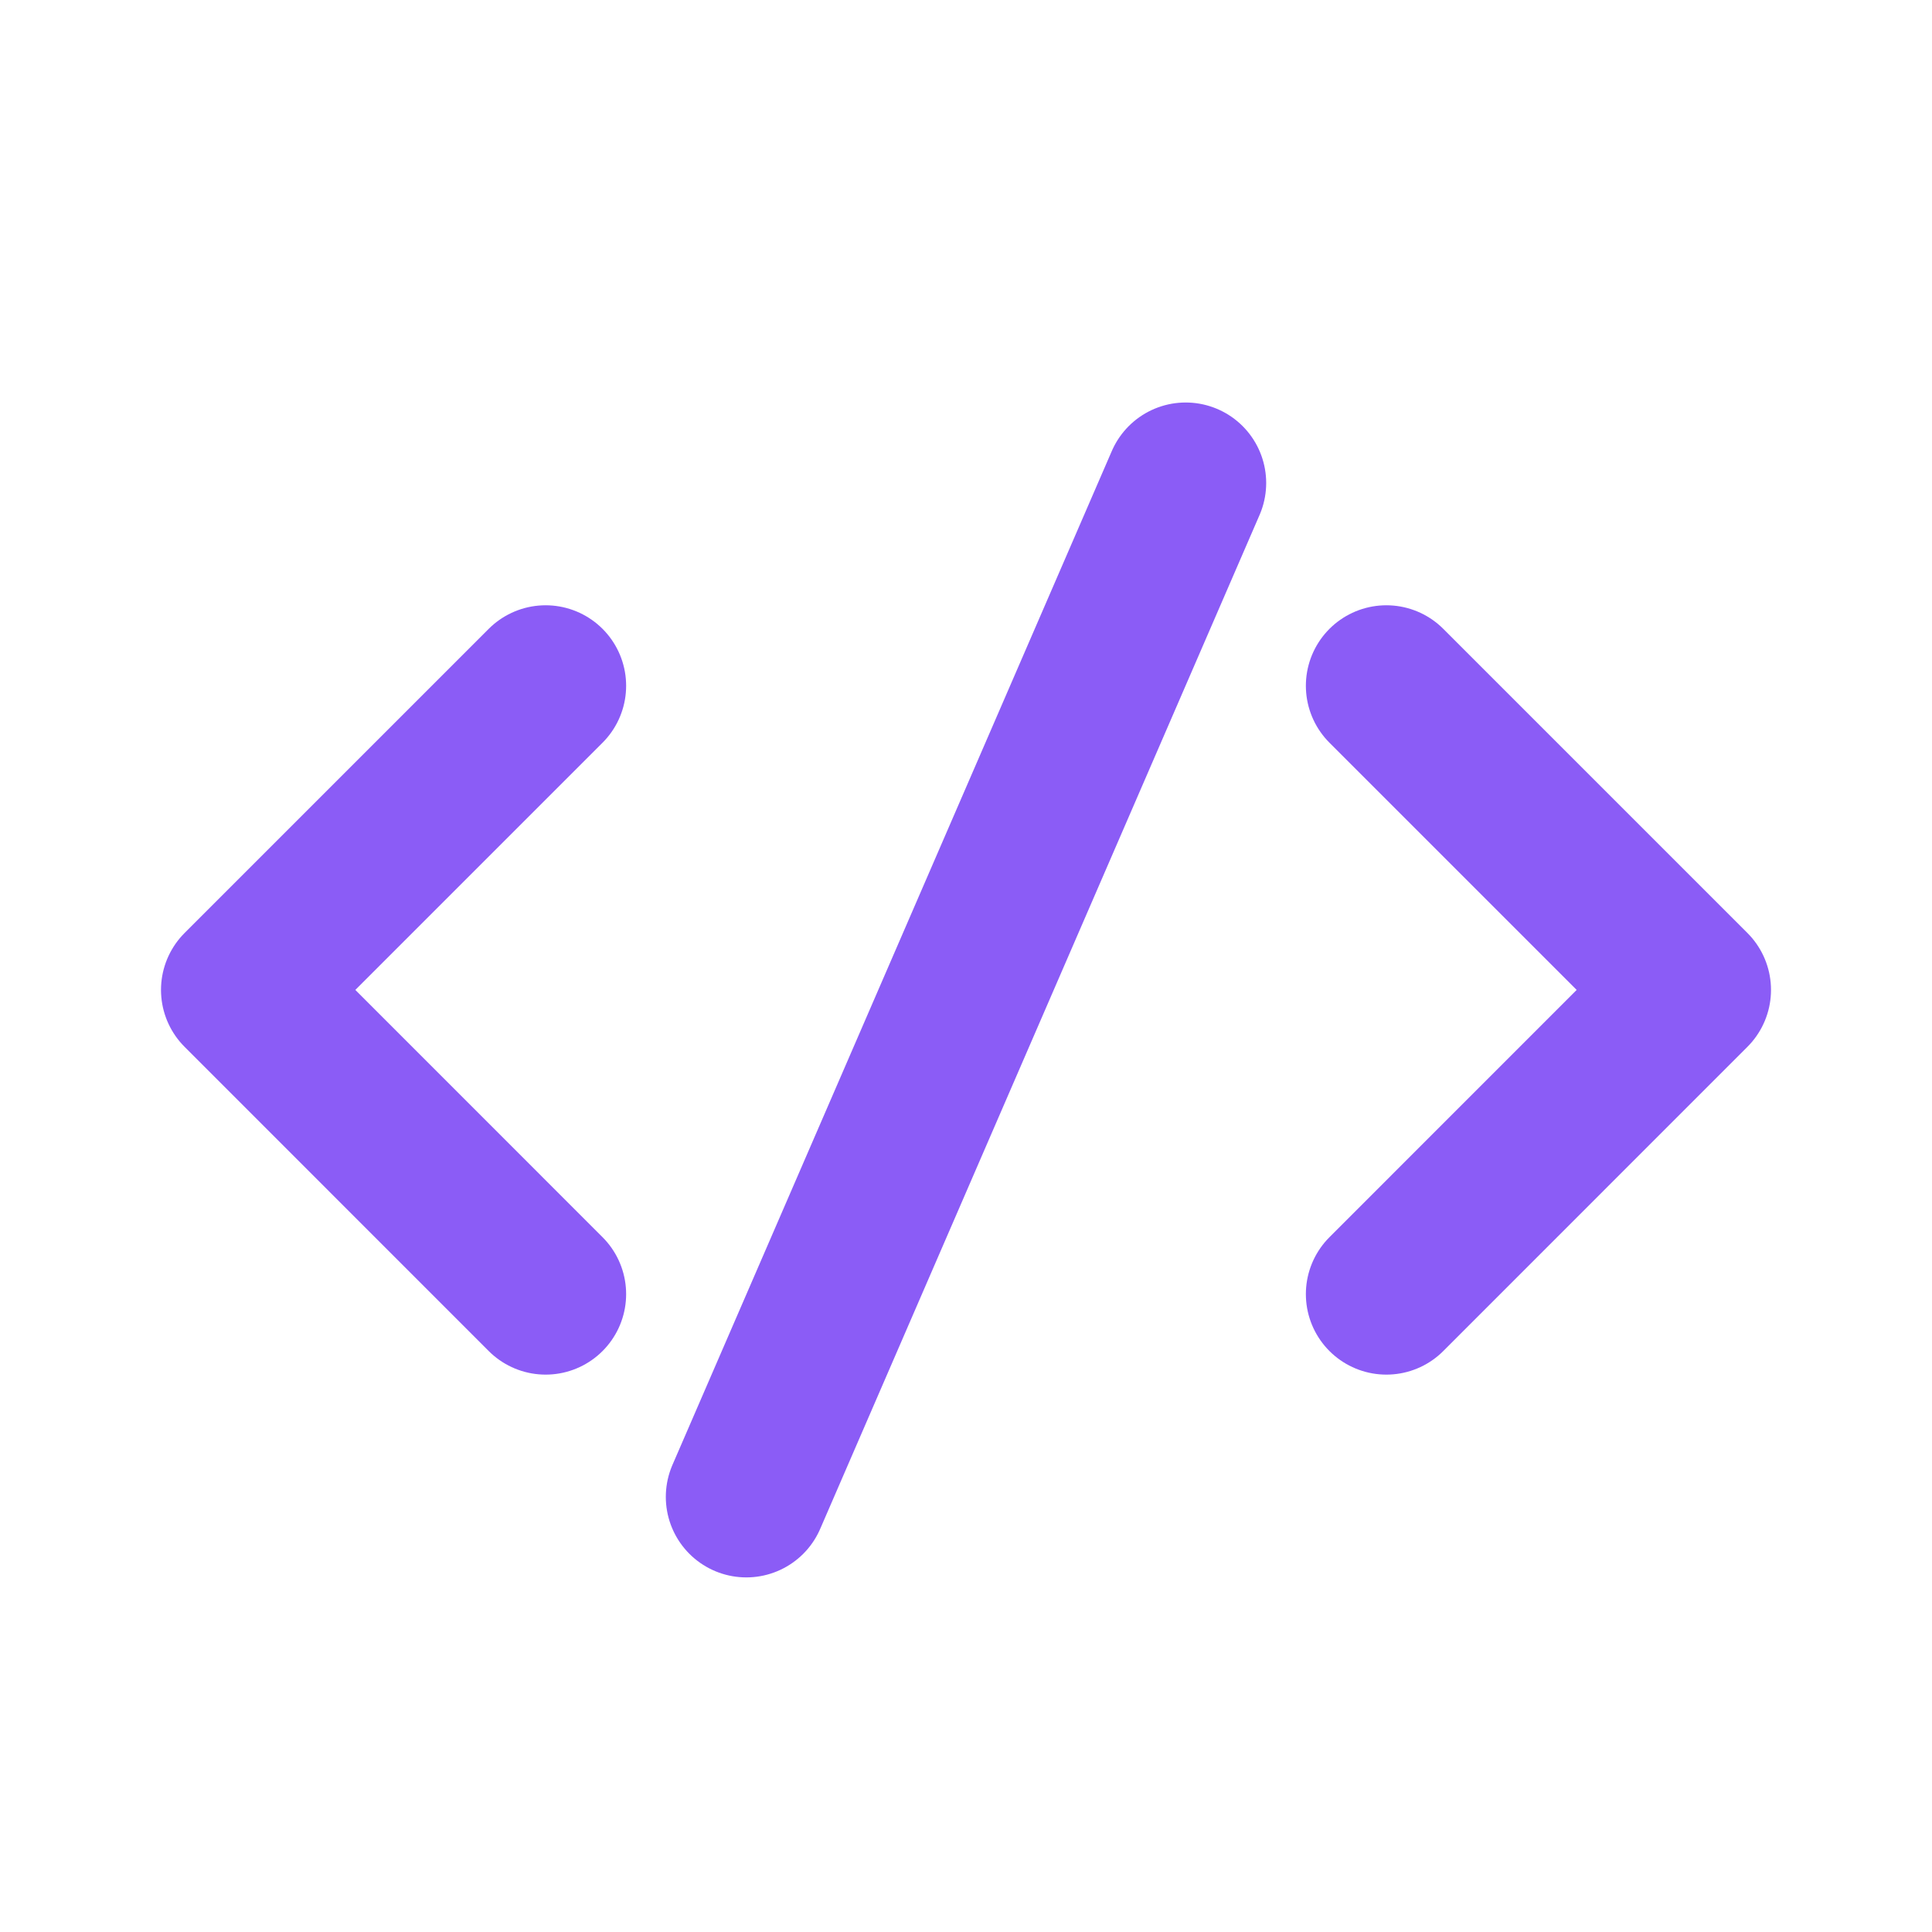
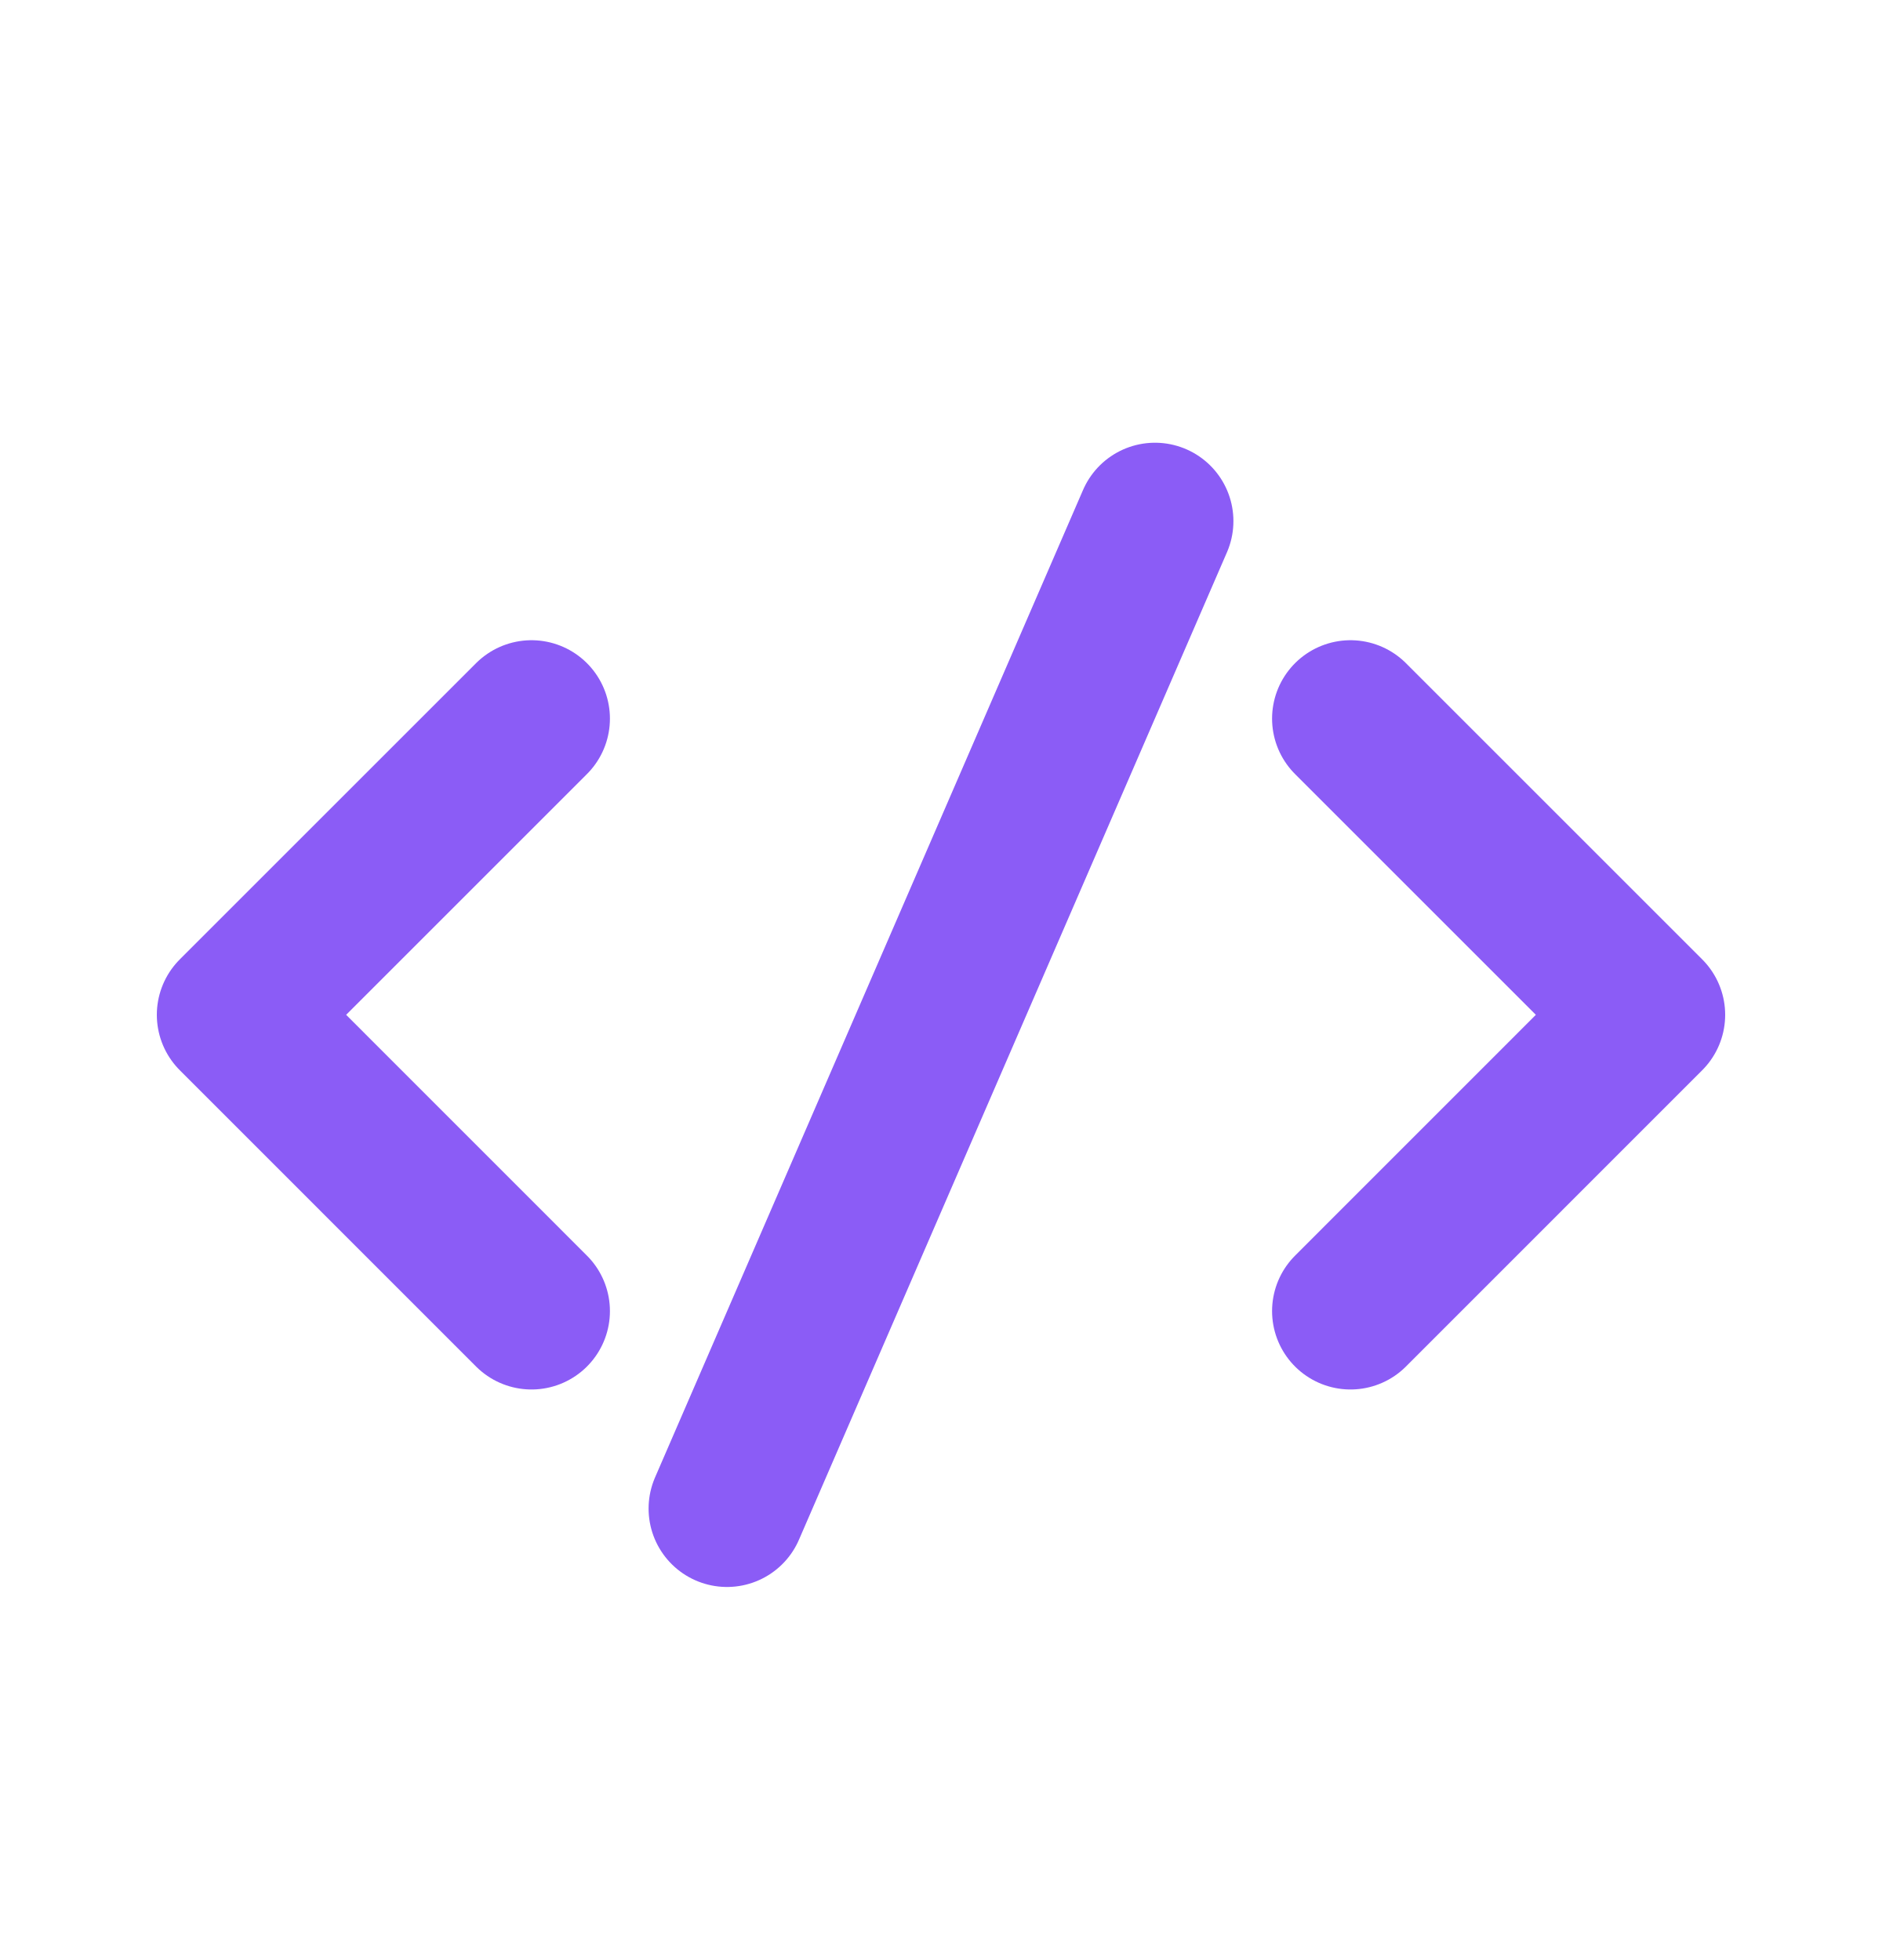
- <svg xmlns="http://www.w3.org/2000/svg" width="24" height="24" viewBox="0 0 24 24" fill="none">
-   <path d="M6.778 8.519L3 12.297L6.778 16.076" stroke="#8B5CF6" stroke-width="2" stroke-linecap="round" stroke-linejoin="round" />
-   <path d="M17.222 8.519L21 12.297L17.222 16.076" stroke="#8B5CF6" stroke-width="2" stroke-linecap="round" stroke-linejoin="round" />
-   <path d="M9.271 18.595L14.729 6" stroke="#8B5CF6" stroke-width="2" stroke-linecap="round" stroke-linejoin="round" />
+ <svg xmlns="http://www.w3.org/2000/svg" width="24" height="25" viewBox="0 0 24 25" fill="none">
+   <path d="M6.778 9.166L3 12.944L6.778 16.723" stroke="#8B5CF6" stroke-width="2" stroke-linecap="round" stroke-linejoin="round" />
+   <path d="M17.222 9.166L21 12.944L17.222 16.723" stroke="#8B5CF6" stroke-width="2" stroke-linecap="round" stroke-linejoin="round" />
+   <path d="M9.271 19.242L14.729 6.647" stroke="#8B5CF6" stroke-width="2" stroke-linecap="round" stroke-linejoin="round" />
</svg>
